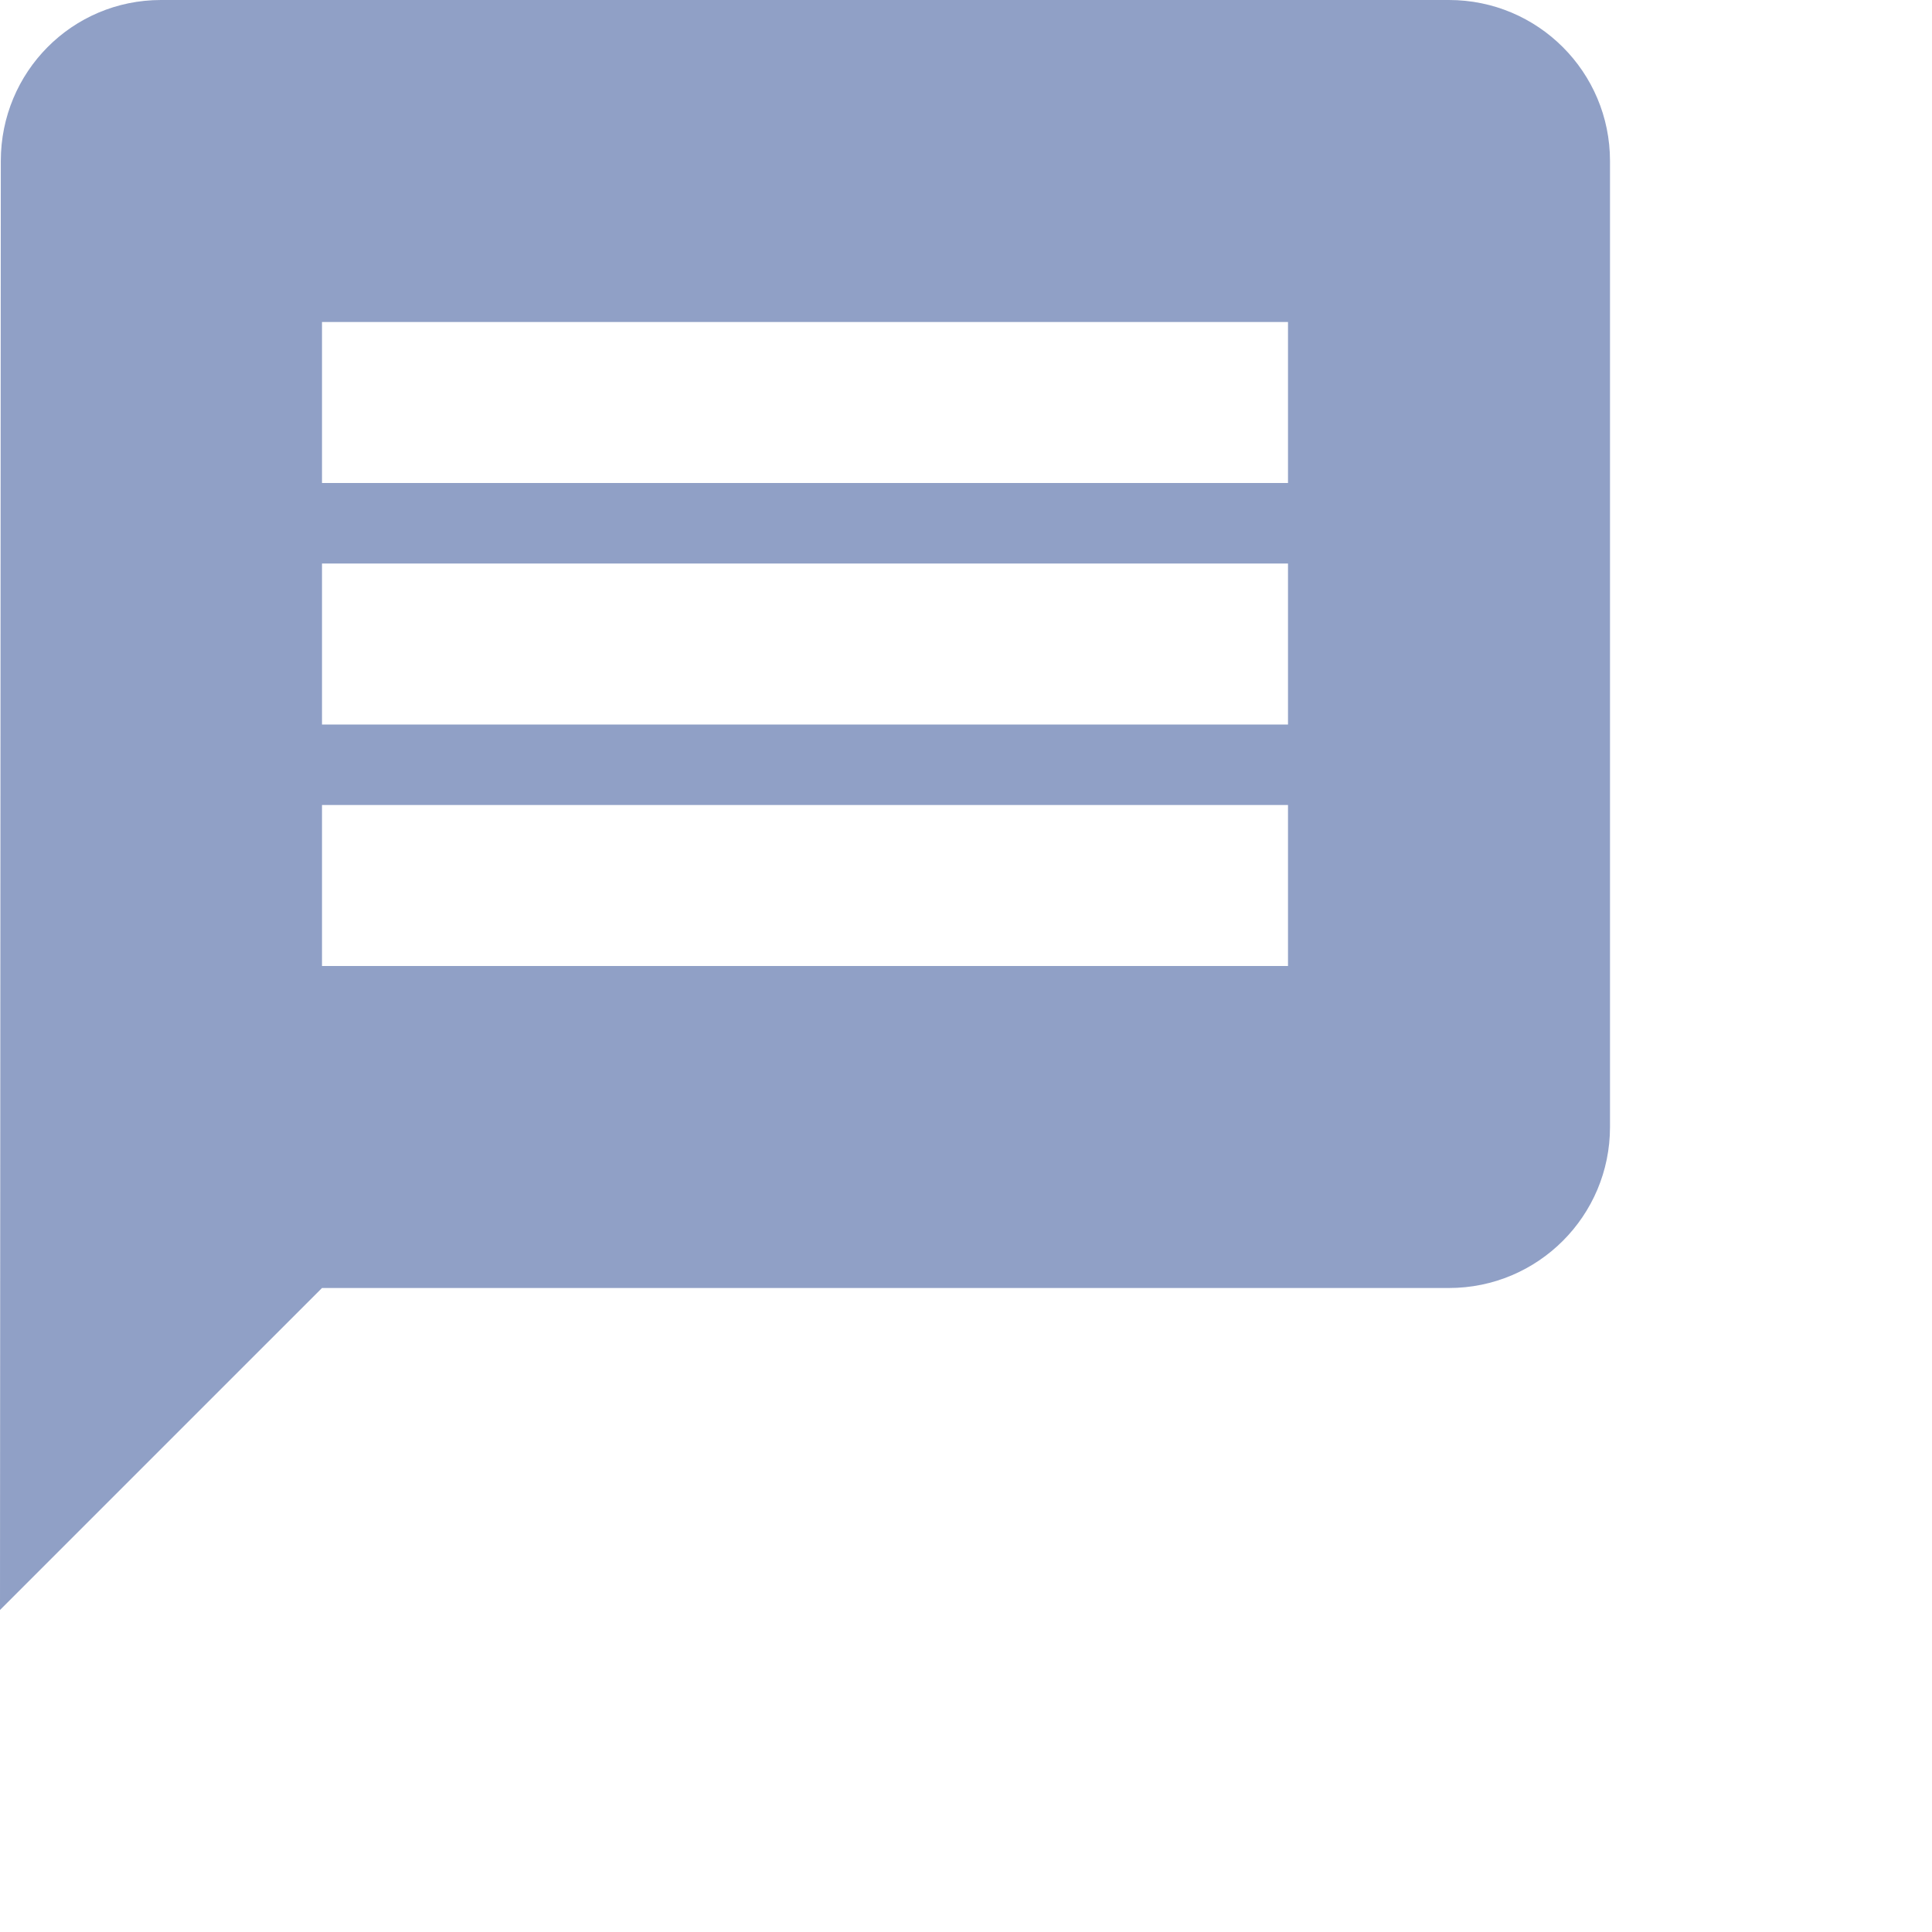
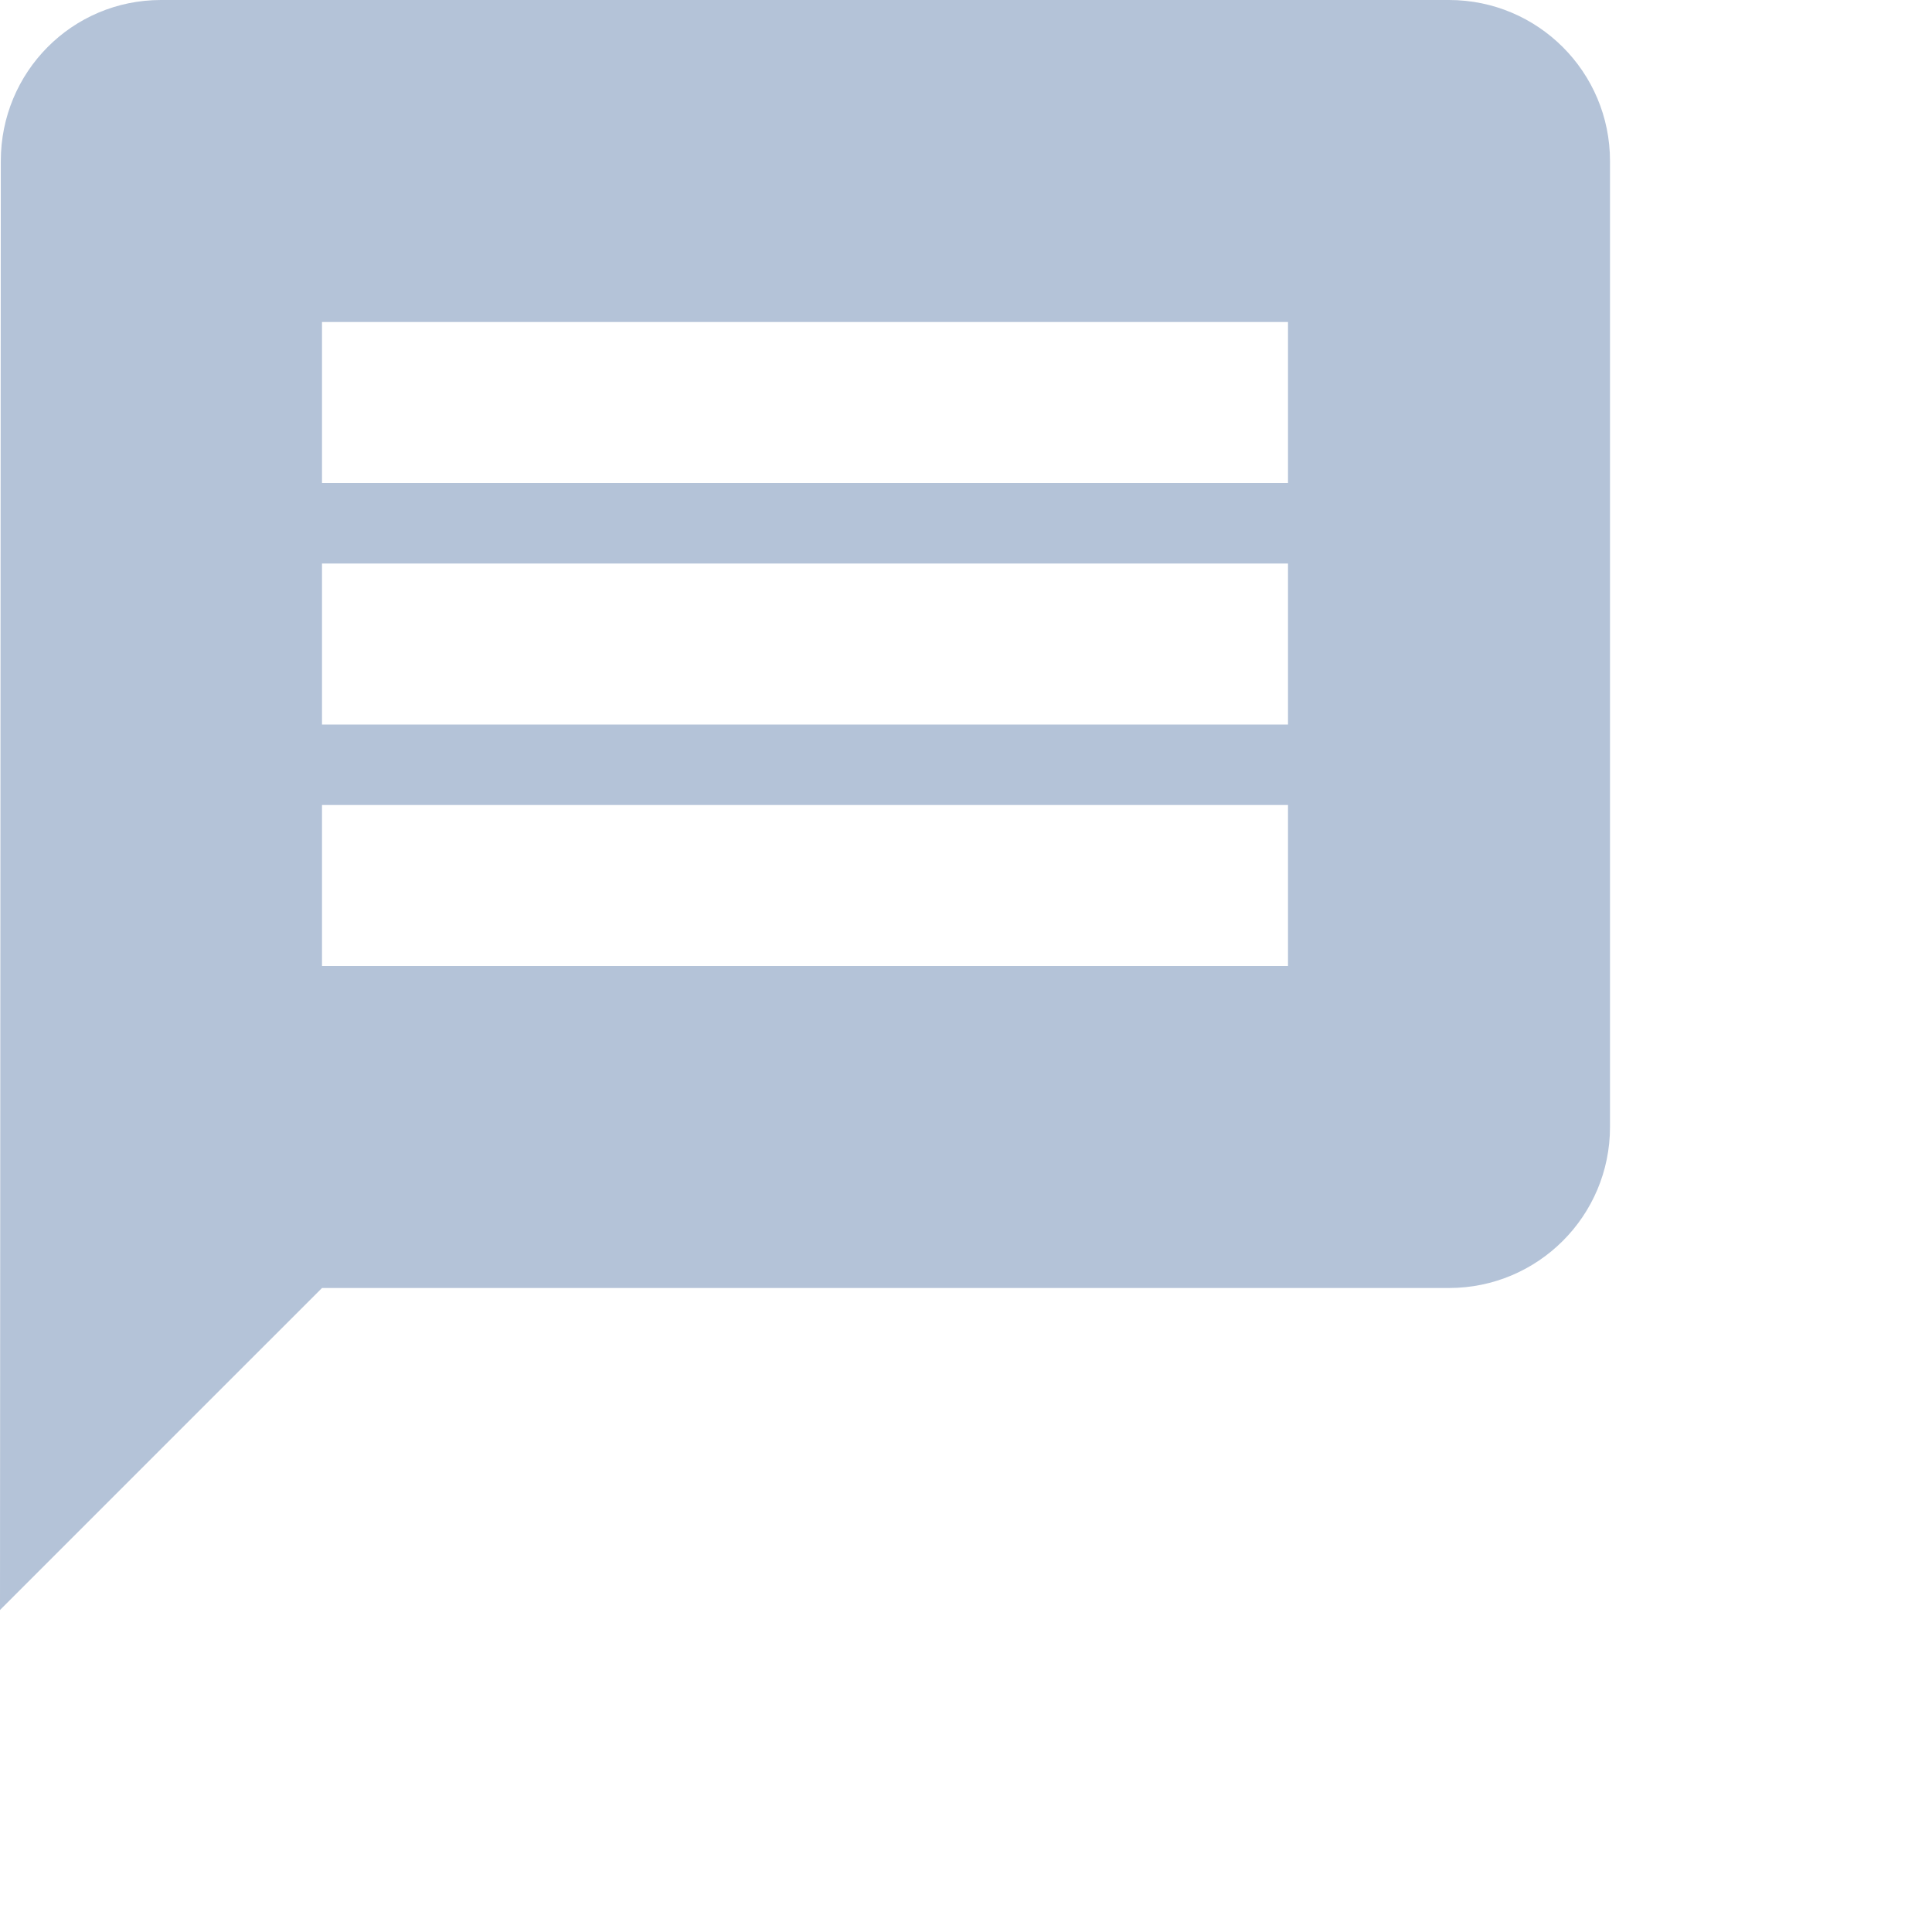
- <svg fill="#90a0c6" viewBox="0 0 48 48">
+ <svg fill="#b4c3d8" viewBox="0 0 48 48">
  <path d="m36 0h-32c-2.21 0-3.98 1.79-3.98 4l-.02 36 8-8h28c2.21 0 4-1.79 4-4v-24c0-2.21-1.79-4-4-4m-4 24h-24v-4h24v4zm0-6h-24v-4h24v4m0-6h-24v-4h24v4" />
</svg>
